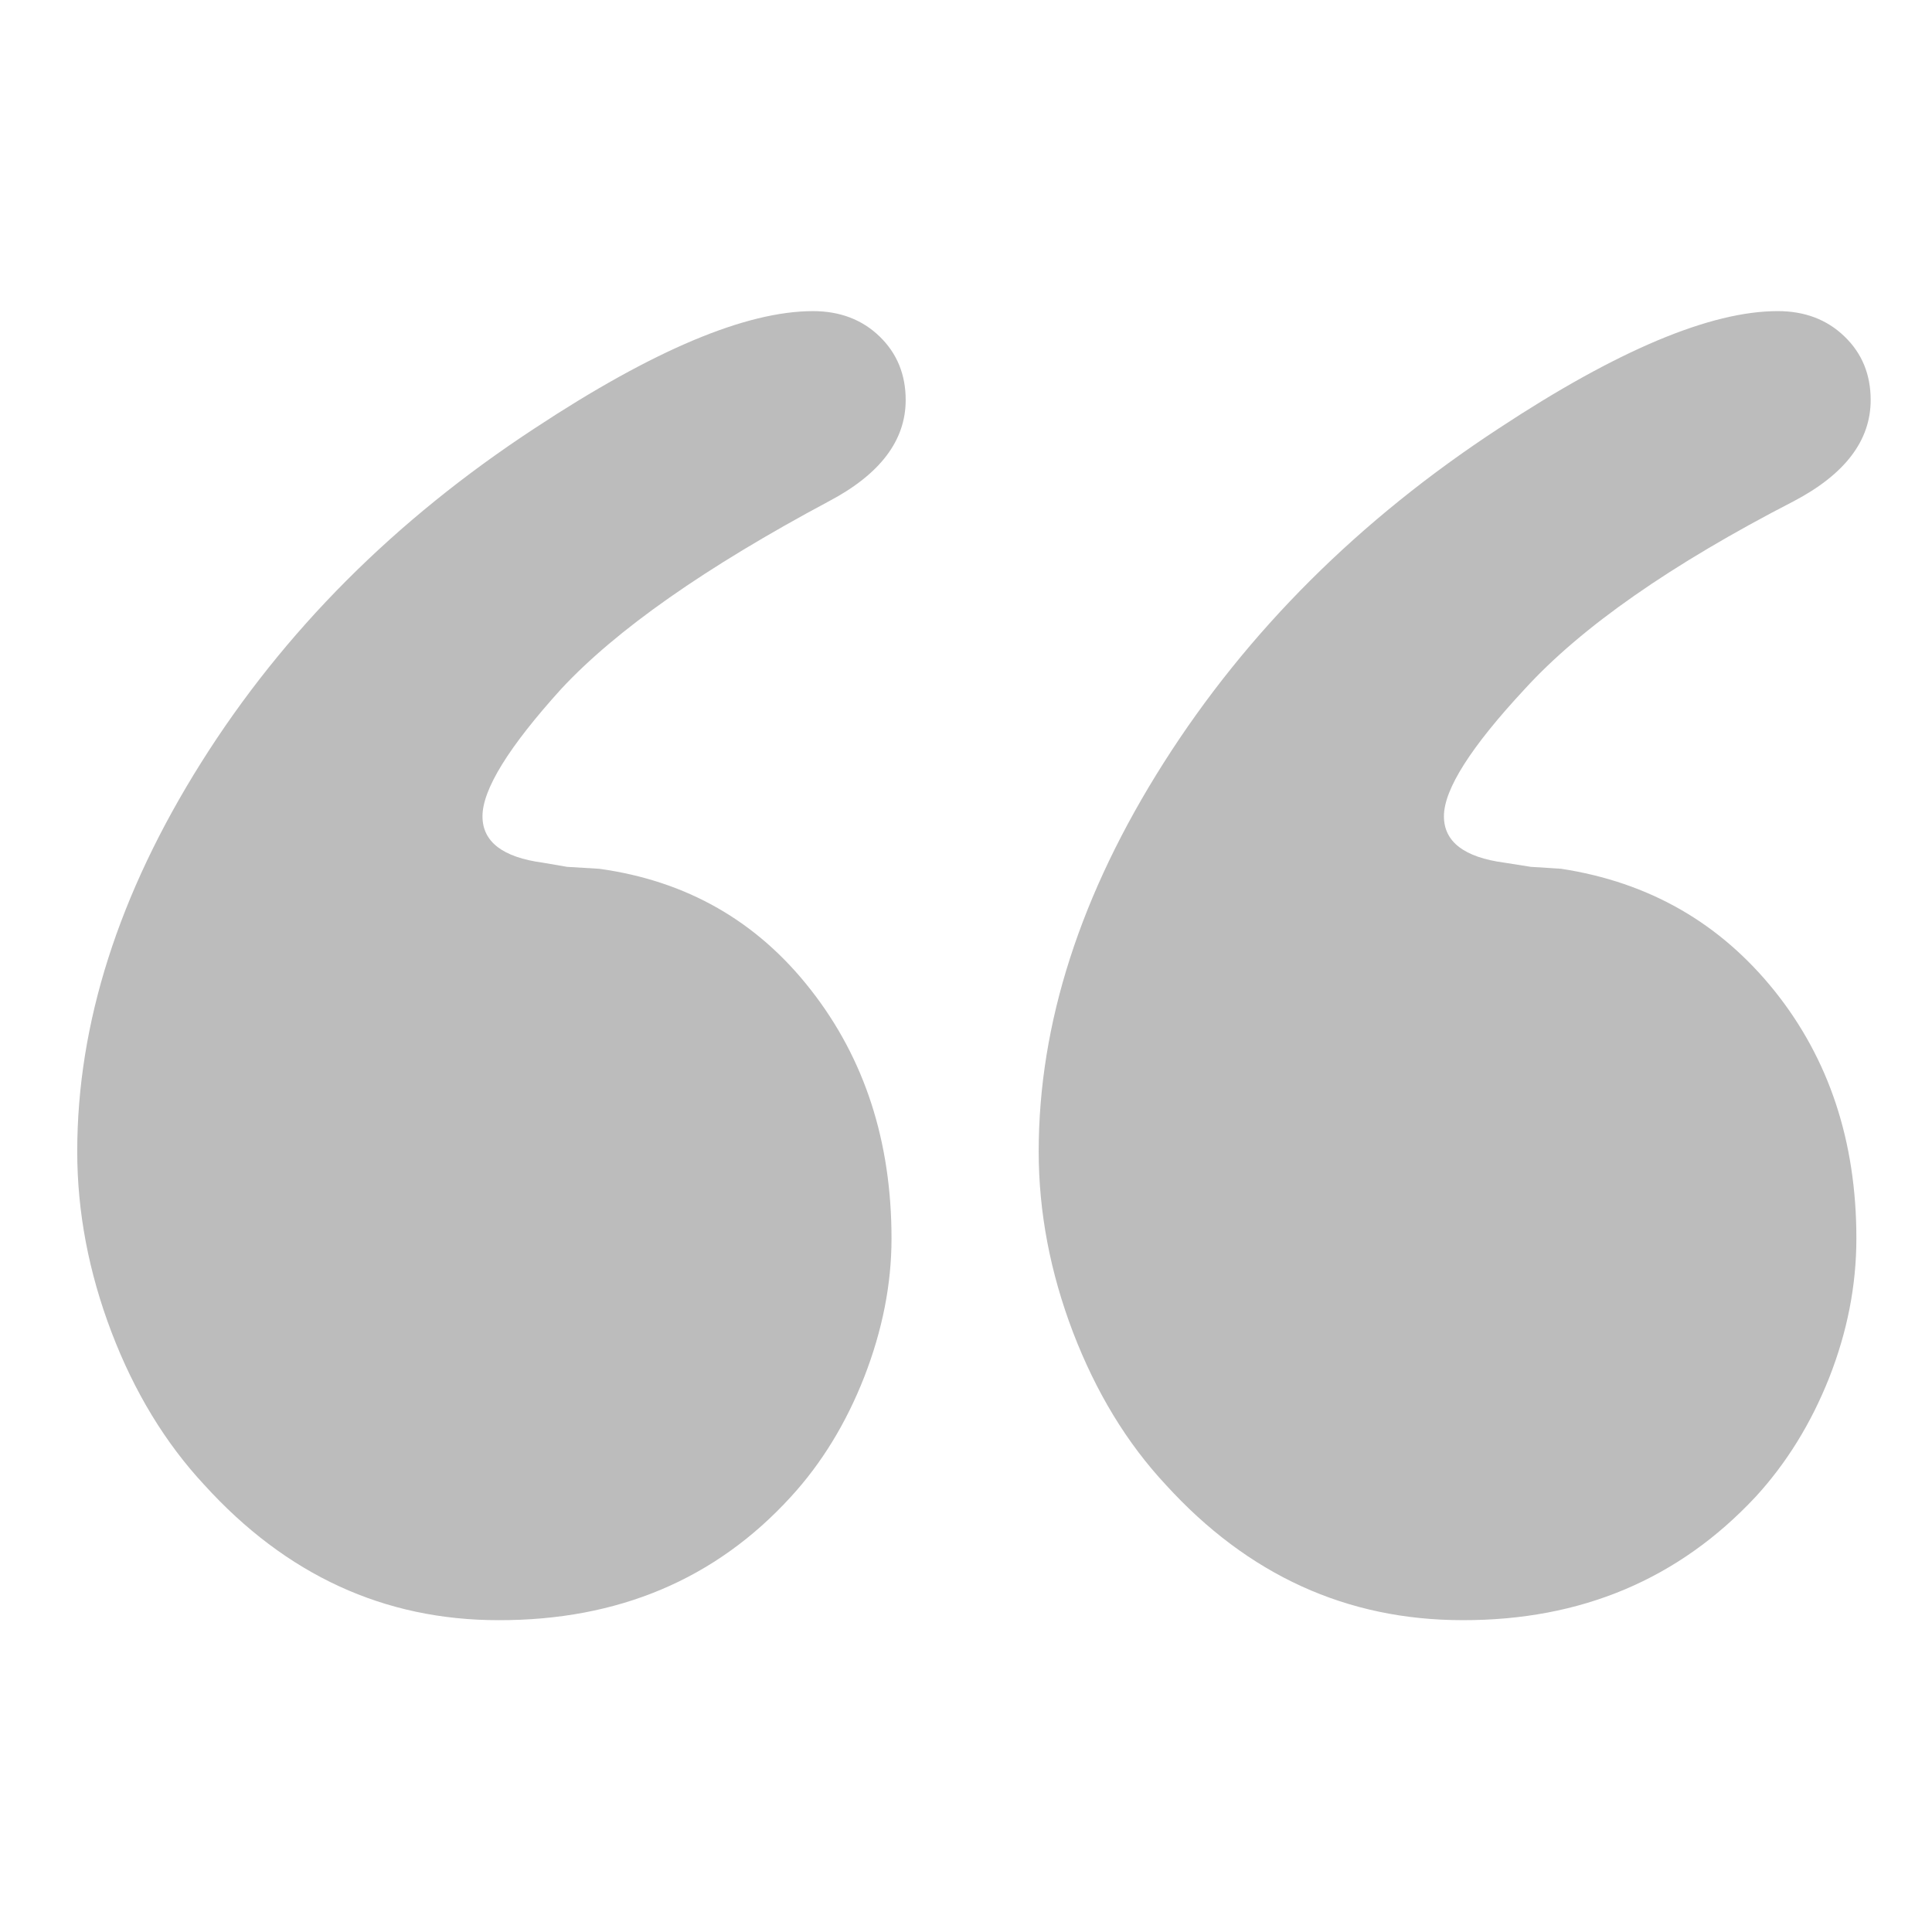
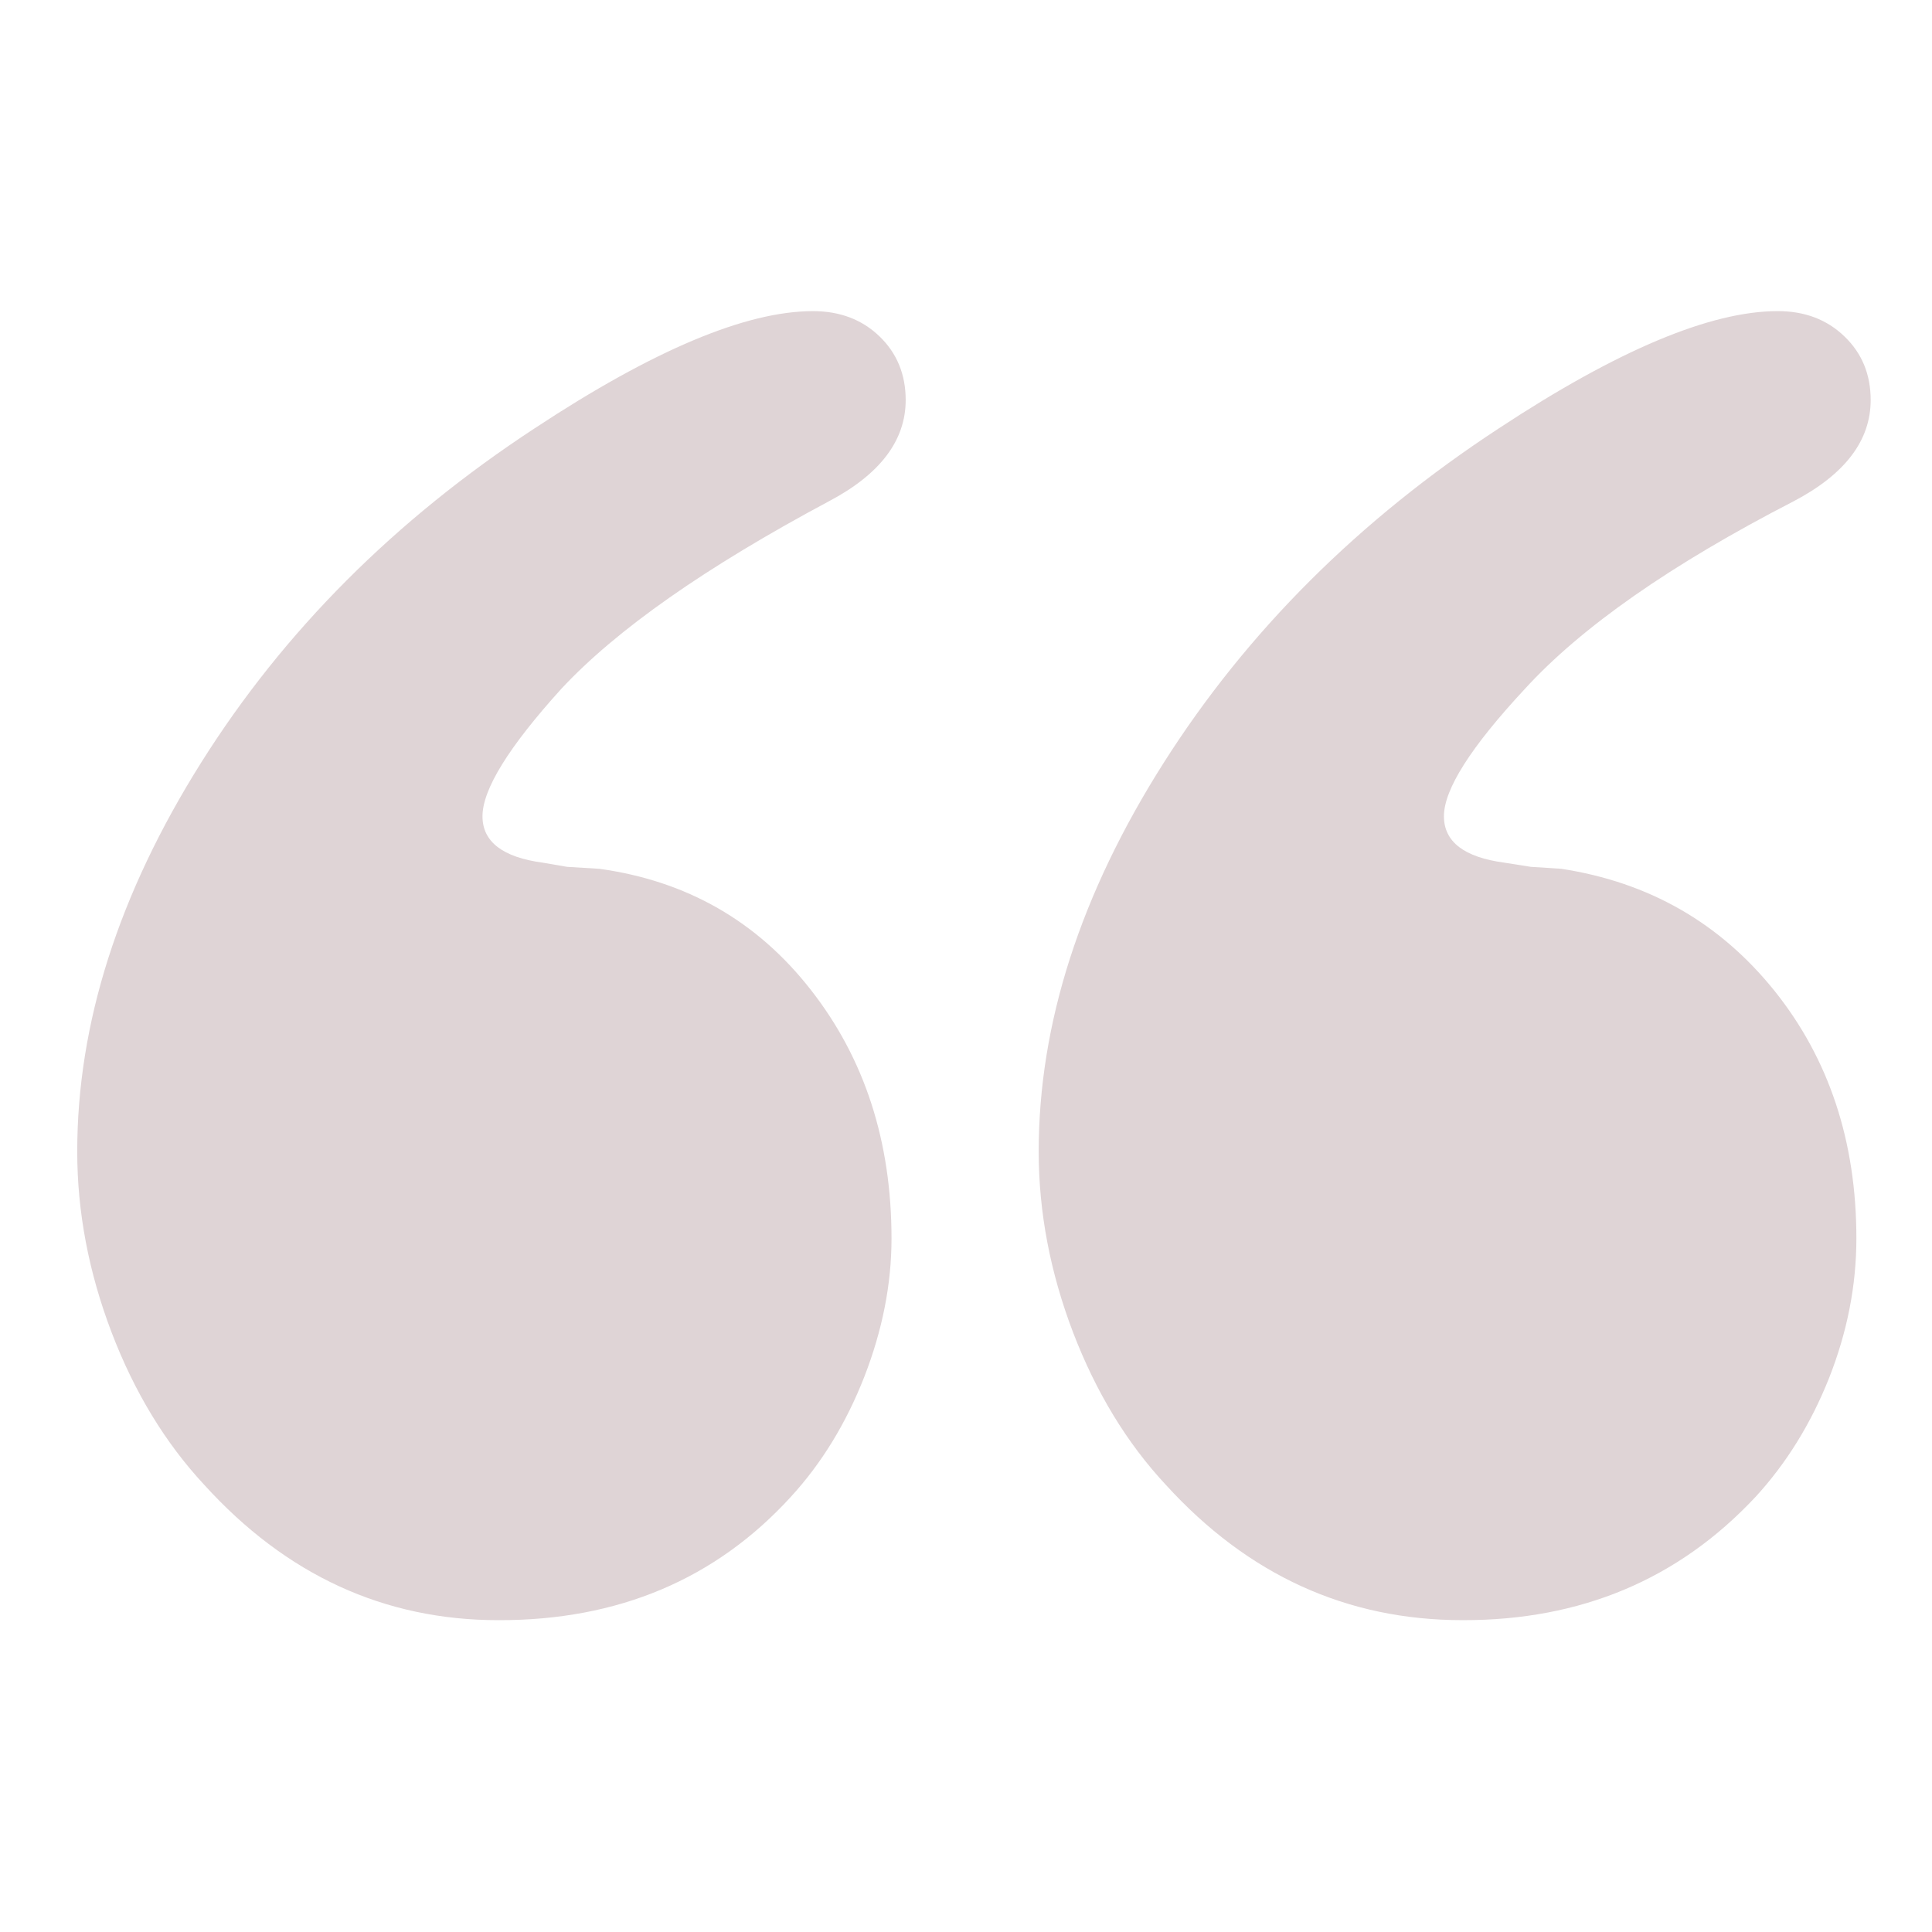
<svg xmlns="http://www.w3.org/2000/svg" version="1.1" id="Layer_1" x="0px" y="0px" width="128px" height="128px" viewBox="0 0 128 128" enable-background="new 0 0 128 128" xml:space="preserve">
  <defs id="defs7" />
-   <path d="m 116.299,99.184 c 2.047,-2.225 3.682,-4.863 4.887,-7.898 1.198,-3.043 1.804,-6.117 1.804,-9.241 0,-6.425 -1.813,-11.887 -5.421,-16.394 -3.617,-4.507 -8.326,-7.202 -14.136,-8.092 l -2.015,-0.129 -1.74,-0.275 c -2.67,-0.356 -4.014,-1.384 -4.014,-3.075 0,-1.788 1.788,-4.596 5.357,-8.432 3.755,-4.111 9.694,-8.254 17.826,-12.445 3.399,-1.788 5.09,-4.022 5.09,-6.7 0,-1.691 -0.575,-3.099 -1.74,-4.216 -1.157,-1.117 -2.63,-1.675 -4.418,-1.675 -4.459,0 -10.616,2.589 -18.465,7.76 -9.273,6.069 -16.677,13.449 -22.204,22.147 -5.527,8.699 -8.294,17.292 -8.294,25.772 0,4.014 0.761,8.003 2.274,11.976 1.521,3.965 3.56,7.331 6.15,10.107 5.446,5.98 11.992,8.966 19.663,8.966 7.841,0.016 14.306,-2.711 19.396,-8.157 l 0,0 z m -63.917,0 c 2.047,-2.225 3.674,-4.887 4.879,-7.962 1.198,-3.083 1.804,-6.134 1.804,-9.168 0,-6.425 -1.78,-11.919 -5.341,-16.467 -3.552,-4.556 -8.229,-7.226 -14.015,-8.027 l -2.136,-0.129 -1.602,-0.275 c -2.662,-0.356 -4.005,-1.384 -4.005,-3.075 0,-1.788 1.74,-4.596 5.211,-8.432 3.649,-3.925 9.573,-8.076 17.753,-12.445 3.382,-1.788 5.074,-4.022 5.074,-6.7 0,-1.691 -0.575,-3.099 -1.732,-4.216 -1.157,-1.117 -2.63,-1.675 -4.41,-1.675 -4.45,0 -10.592,2.589 -18.433,7.76 -9.265,6.069 -16.629,13.449 -22.099,22.147 -5.47,8.699 -8.213,17.292 -8.213,25.772 0,4.014 0.761,8.003 2.274,11.976 1.513,3.965 3.56,7.331 6.142,10.107 5.43,5.98 11.927,8.966 19.493,8.966 7.922,0.016 14.379,-2.711 19.356,-8.157 l 0,0 z" id="path3" style="fill:#bcbcbc;fill-opacity:1" />
+   <path d="m 116.299,99.184 c 2.047,-2.225 3.682,-4.863 4.887,-7.898 1.198,-3.043 1.804,-6.117 1.804,-9.241 0,-6.425 -1.813,-11.887 -5.421,-16.394 -3.617,-4.507 -8.326,-7.202 -14.136,-8.092 l -2.015,-0.129 -1.74,-0.275 c -2.67,-0.356 -4.014,-1.384 -4.014,-3.075 0,-1.788 1.788,-4.596 5.357,-8.432 3.755,-4.111 9.694,-8.254 17.826,-12.445 3.399,-1.788 5.09,-4.022 5.09,-6.7 0,-1.691 -0.575,-3.099 -1.74,-4.216 -1.157,-1.117 -2.63,-1.675 -4.418,-1.675 -4.459,0 -10.616,2.589 -18.465,7.76 -9.273,6.069 -16.677,13.449 -22.204,22.147 -5.527,8.699 -8.294,17.292 -8.294,25.772 0,4.014 0.761,8.003 2.274,11.976 1.521,3.965 3.56,7.331 6.15,10.107 5.446,5.98 11.992,8.966 19.663,8.966 7.841,0.016 14.306,-2.711 19.396,-8.157 l 0,0 z m -63.917,0 c 2.047,-2.225 3.674,-4.887 4.879,-7.962 1.198,-3.083 1.804,-6.134 1.804,-9.168 0,-6.425 -1.78,-11.919 -5.341,-16.467 -3.552,-4.556 -8.229,-7.226 -14.015,-8.027 l -2.136,-0.129 -1.602,-0.275 c -2.662,-0.356 -4.005,-1.384 -4.005,-3.075 0,-1.788 1.74,-4.596 5.211,-8.432 3.649,-3.925 9.573,-8.076 17.753,-12.445 3.382,-1.788 5.074,-4.022 5.074,-6.7 0,-1.691 -0.575,-3.099 -1.732,-4.216 -1.157,-1.117 -2.63,-1.675 -4.41,-1.675 -4.45,0 -10.592,2.589 -18.433,7.76 -9.265,6.069 -16.629,13.449 -22.099,22.147 -5.47,8.699 -8.213,17.292 -8.213,25.772 0,4.014 0.761,8.003 2.274,11.976 1.513,3.965 3.56,7.331 6.142,10.107 5.43,5.98 11.927,8.966 19.493,8.966 7.922,0.016 14.379,-2.711 19.356,-8.157 l 0,0 z" id="path3" style="fill:#dfd4d6;fill-opacity:1" />
</svg>
